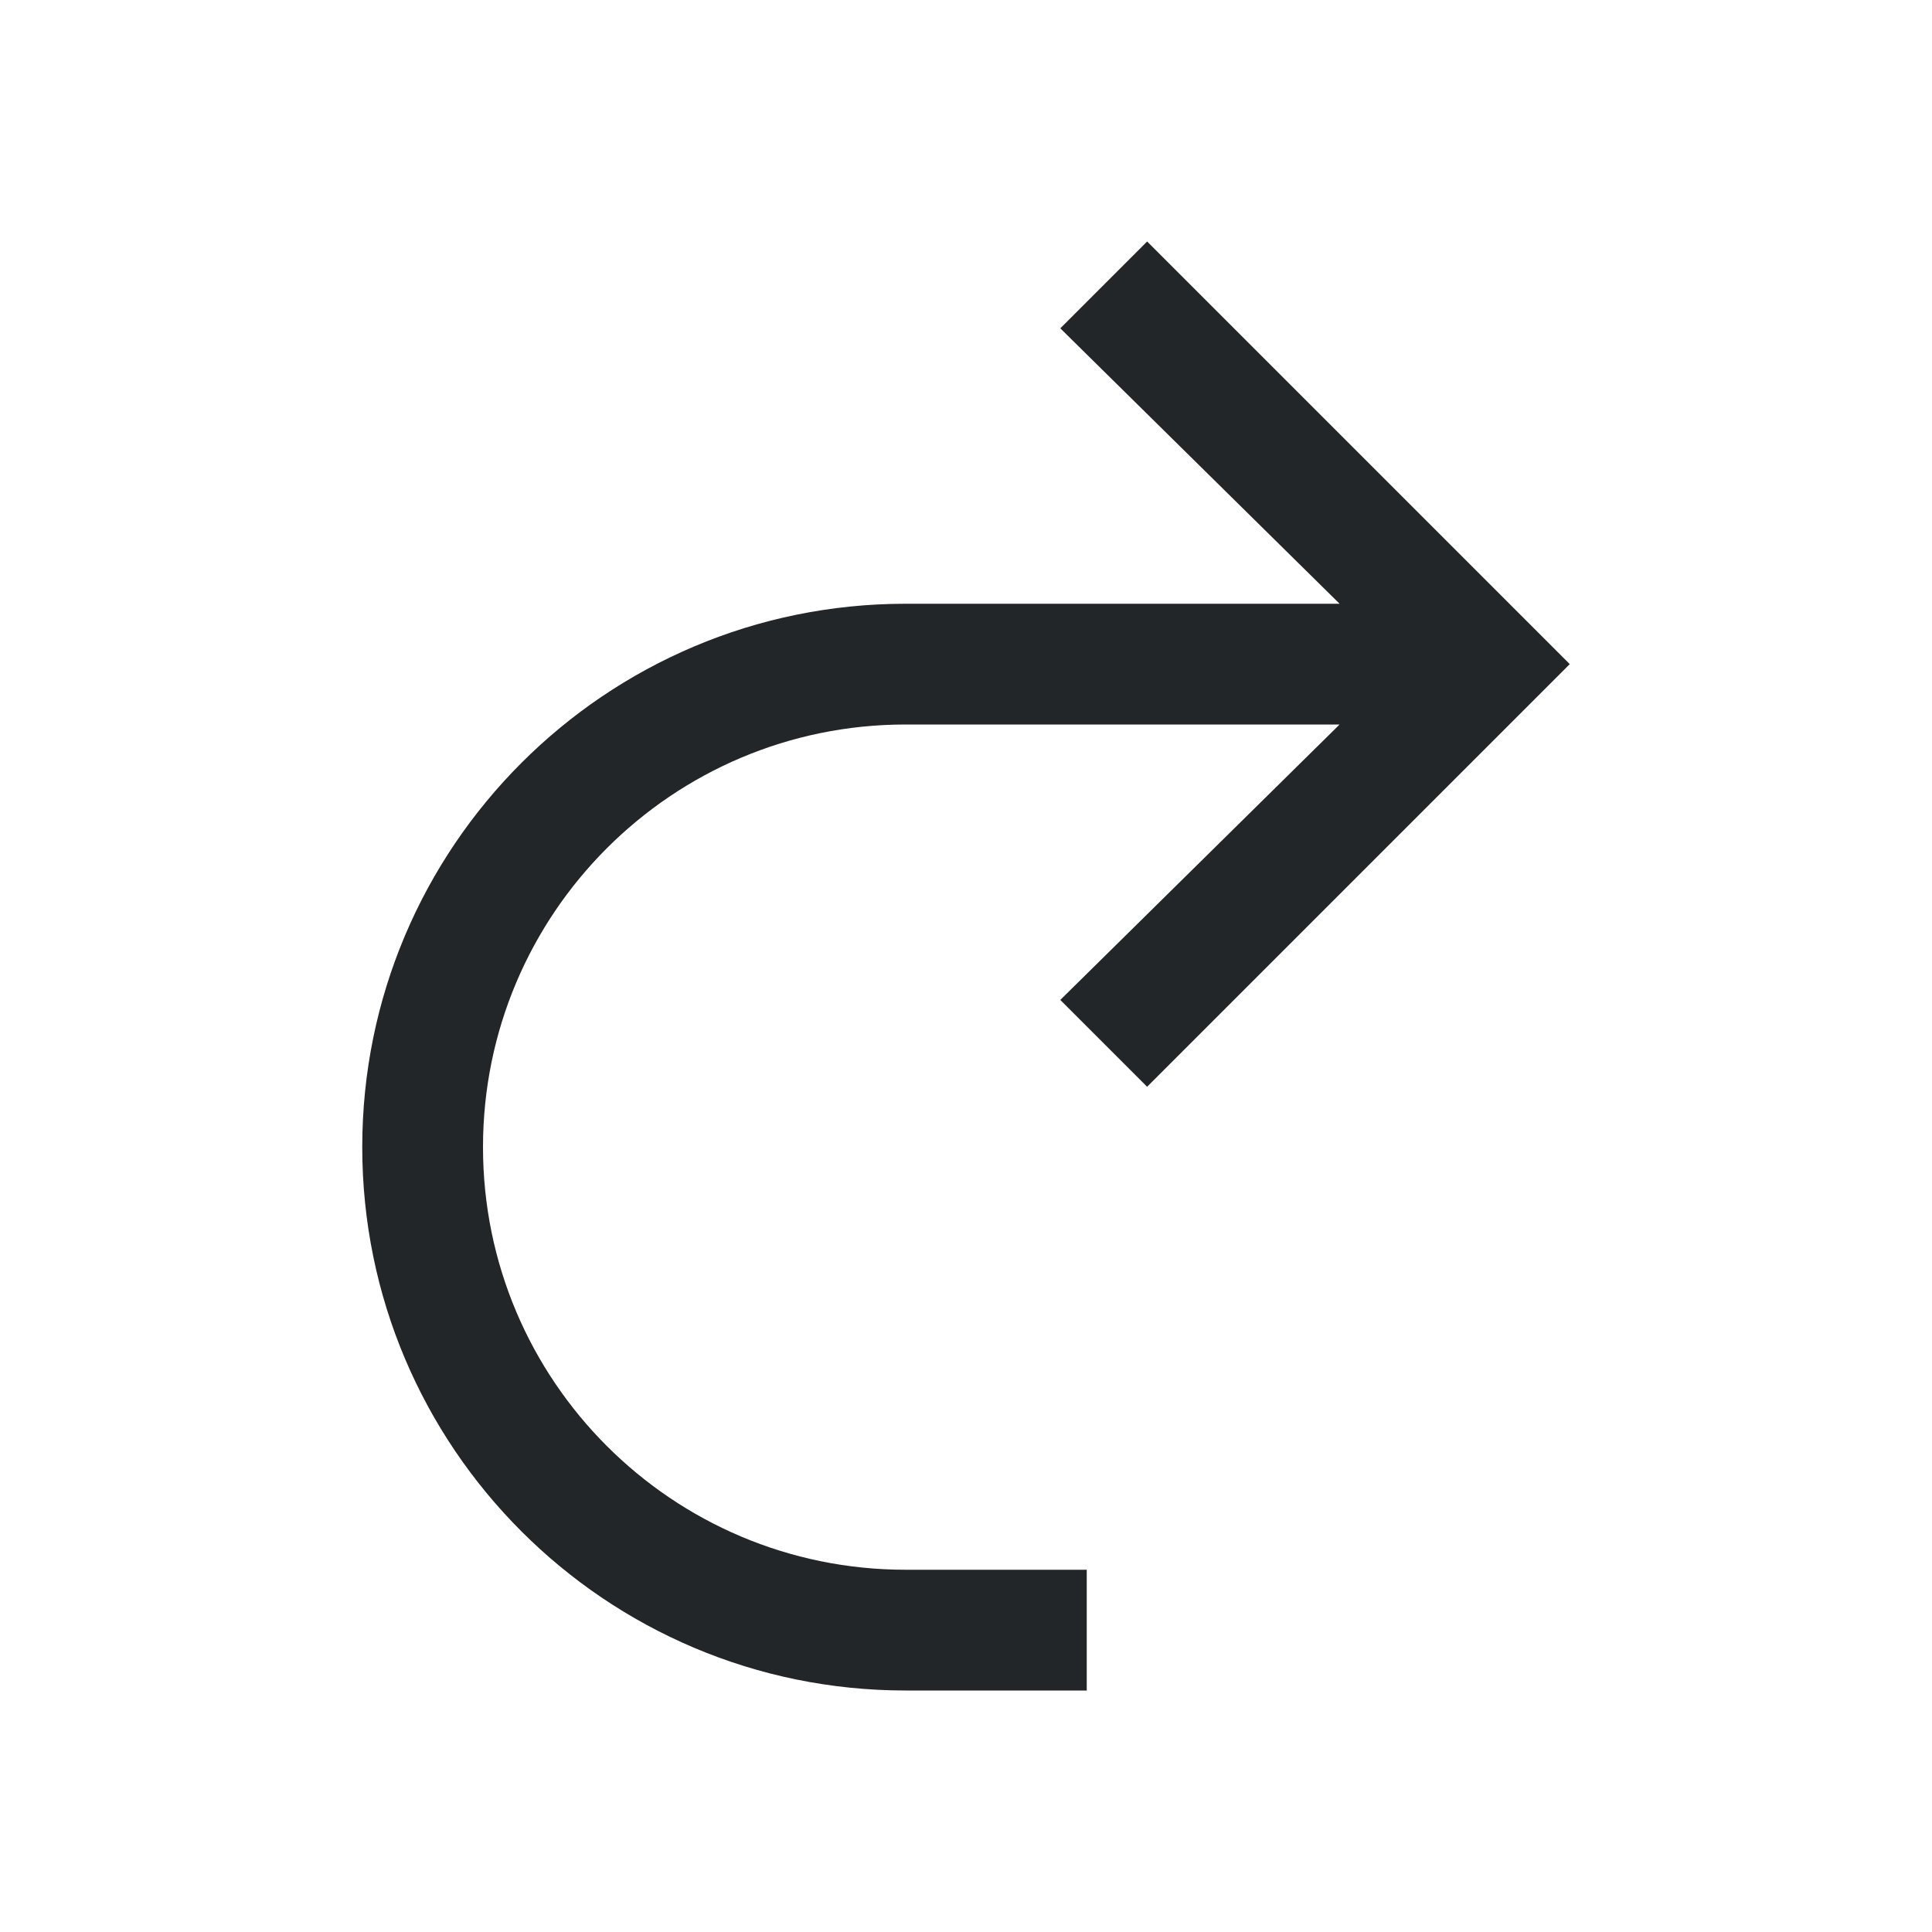
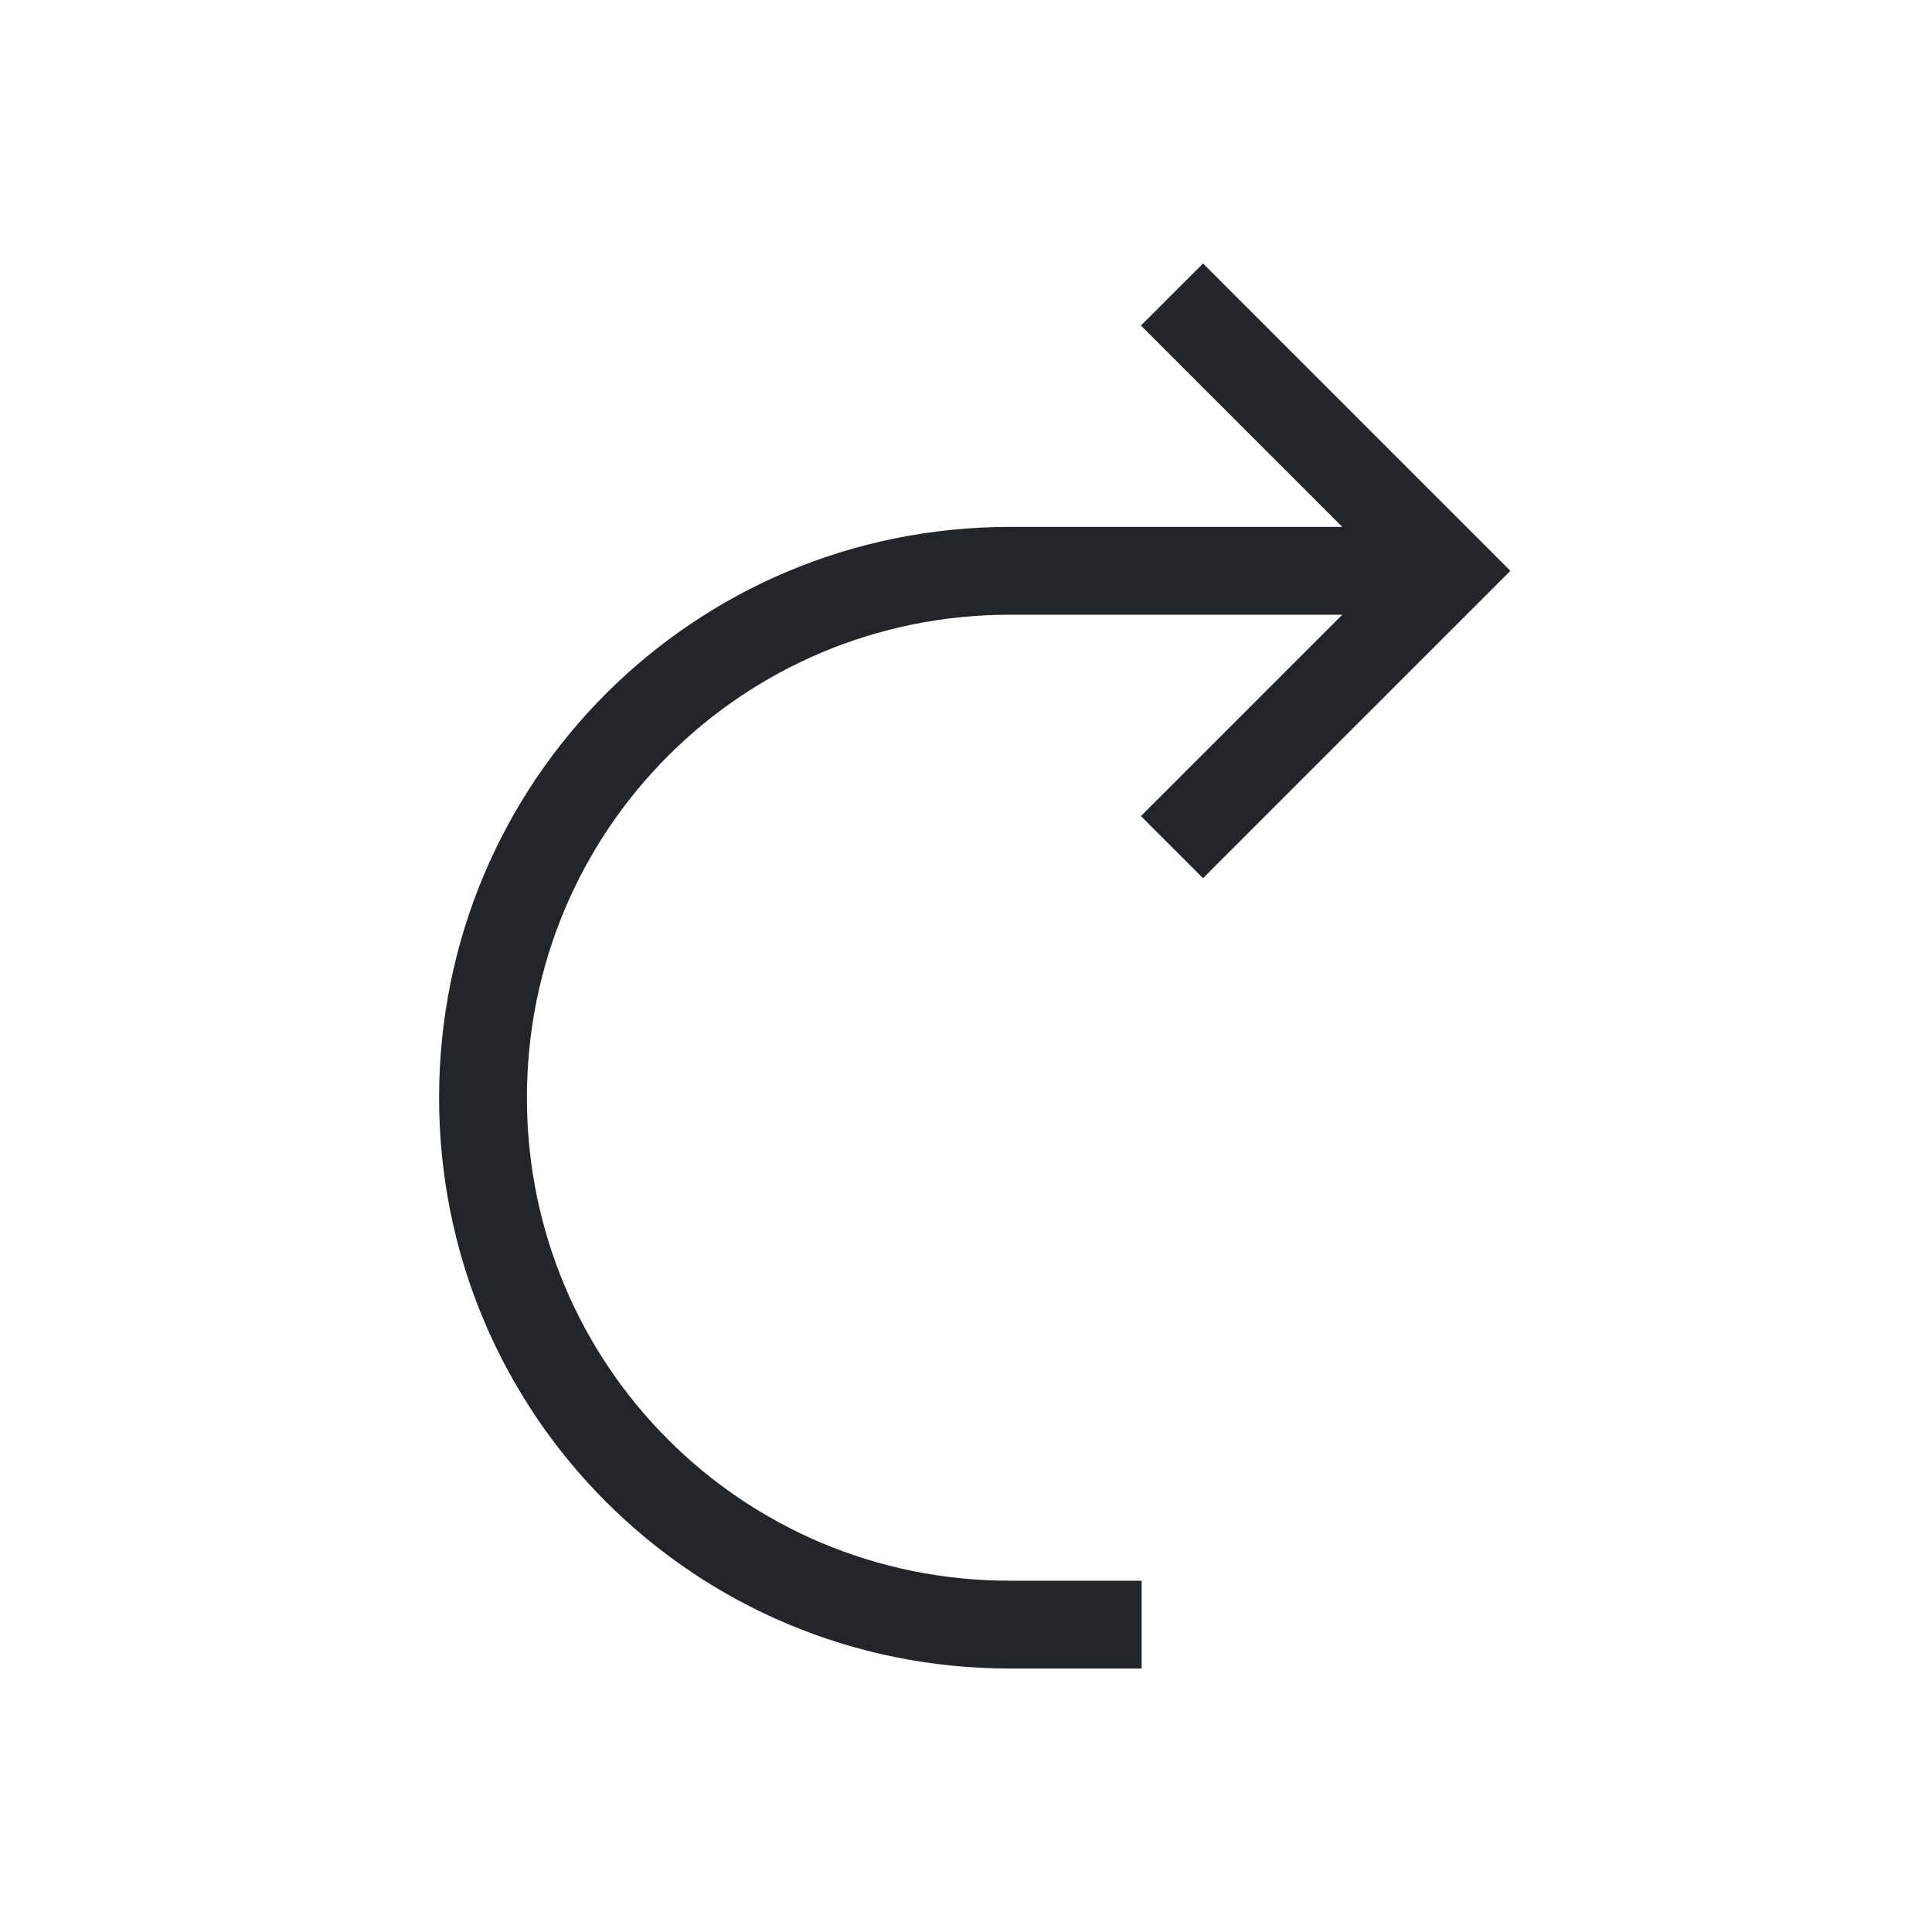
- <svg xmlns="http://www.w3.org/2000/svg" viewBox="0 0 16 16">
+ <svg xmlns="http://www.w3.org/2000/svg" viewBox="0 0 22 22">
  <defs id="defs3051">
    <style type="text/css" id="current-color-scheme">
      .ColorScheme-Text {
        color:#232629;
      }
      </style>
  </defs>
-   <path style="fill:currentColor;fill-opacity:1;stroke:none" d="M 9.5 2 L 8.781 2.719 L 11.094 5 L 10 5 L 8.812 5 L 8 5 L 7.5 5 C 5.015 5 3 7.015 3 9.5 C 3 11.985 5.015 14 7.5 14 L 8 14 L 9 14 L 9 13 L 8 13 L 7.5 13 C 5.567 13 4 11.433 4 9.5 C 4 7.567 5.567 6 7.5 6 L 8 6 L 8.812 6 L 10 6 L 11.094 6 L 8.781 8.281 L 9.5 9 L 12.781 5.719 L 13 5.5 L 12.781 5.281 L 9.5 2 z " class="ColorScheme-Text" />
+   <path style="fill:currentColor;fill-opacity:1;stroke:none" d="m13.699 3l-.707.707 2.293 2.293h-2.285-1.008-.492c-3.601 0-6.5 2.899-6.5 6.5 0 3.601 2.899 6.5 6.5 6.5h1.5v-1h-1.5c-3.047 0-5.5-2.453-5.5-5.5 0-3.047 2.453-5.5 5.5-5.5h.492 1.008 2.285l-2.293 2.293.707.707 3.293-3.293.207-.207-.207-.207-3.293-3.293" class="ColorScheme-Text" />
</svg>
